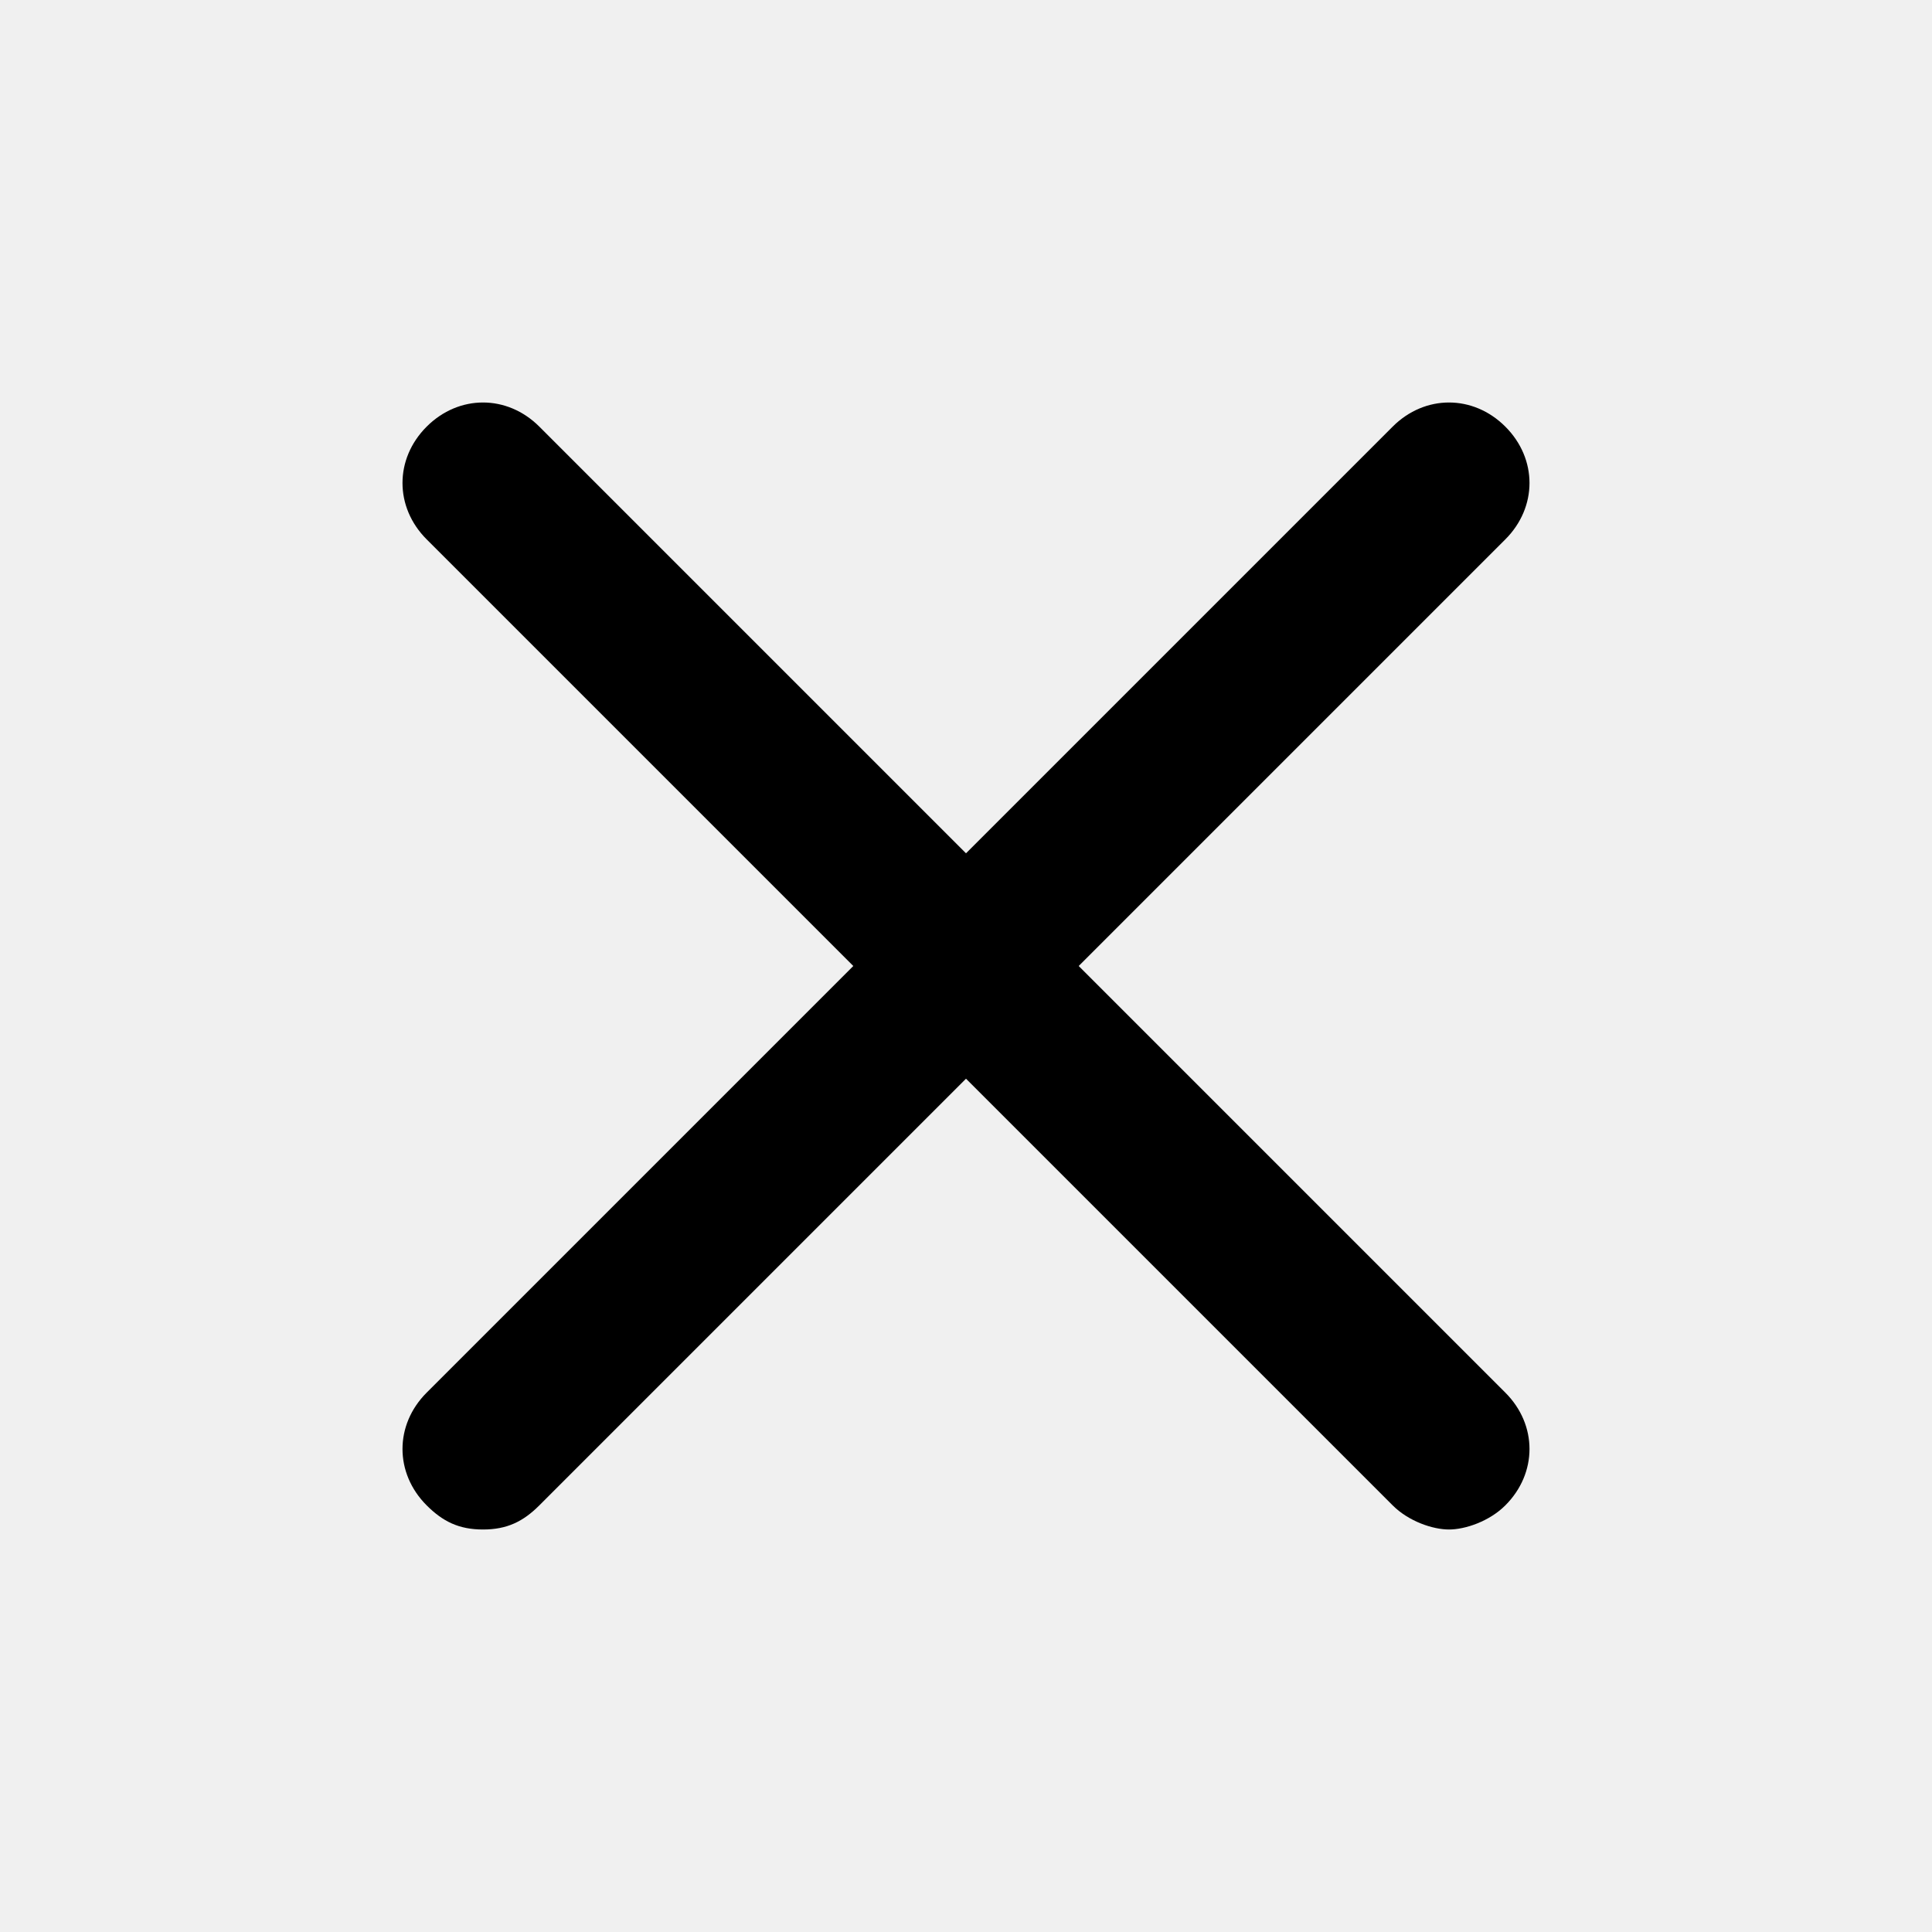
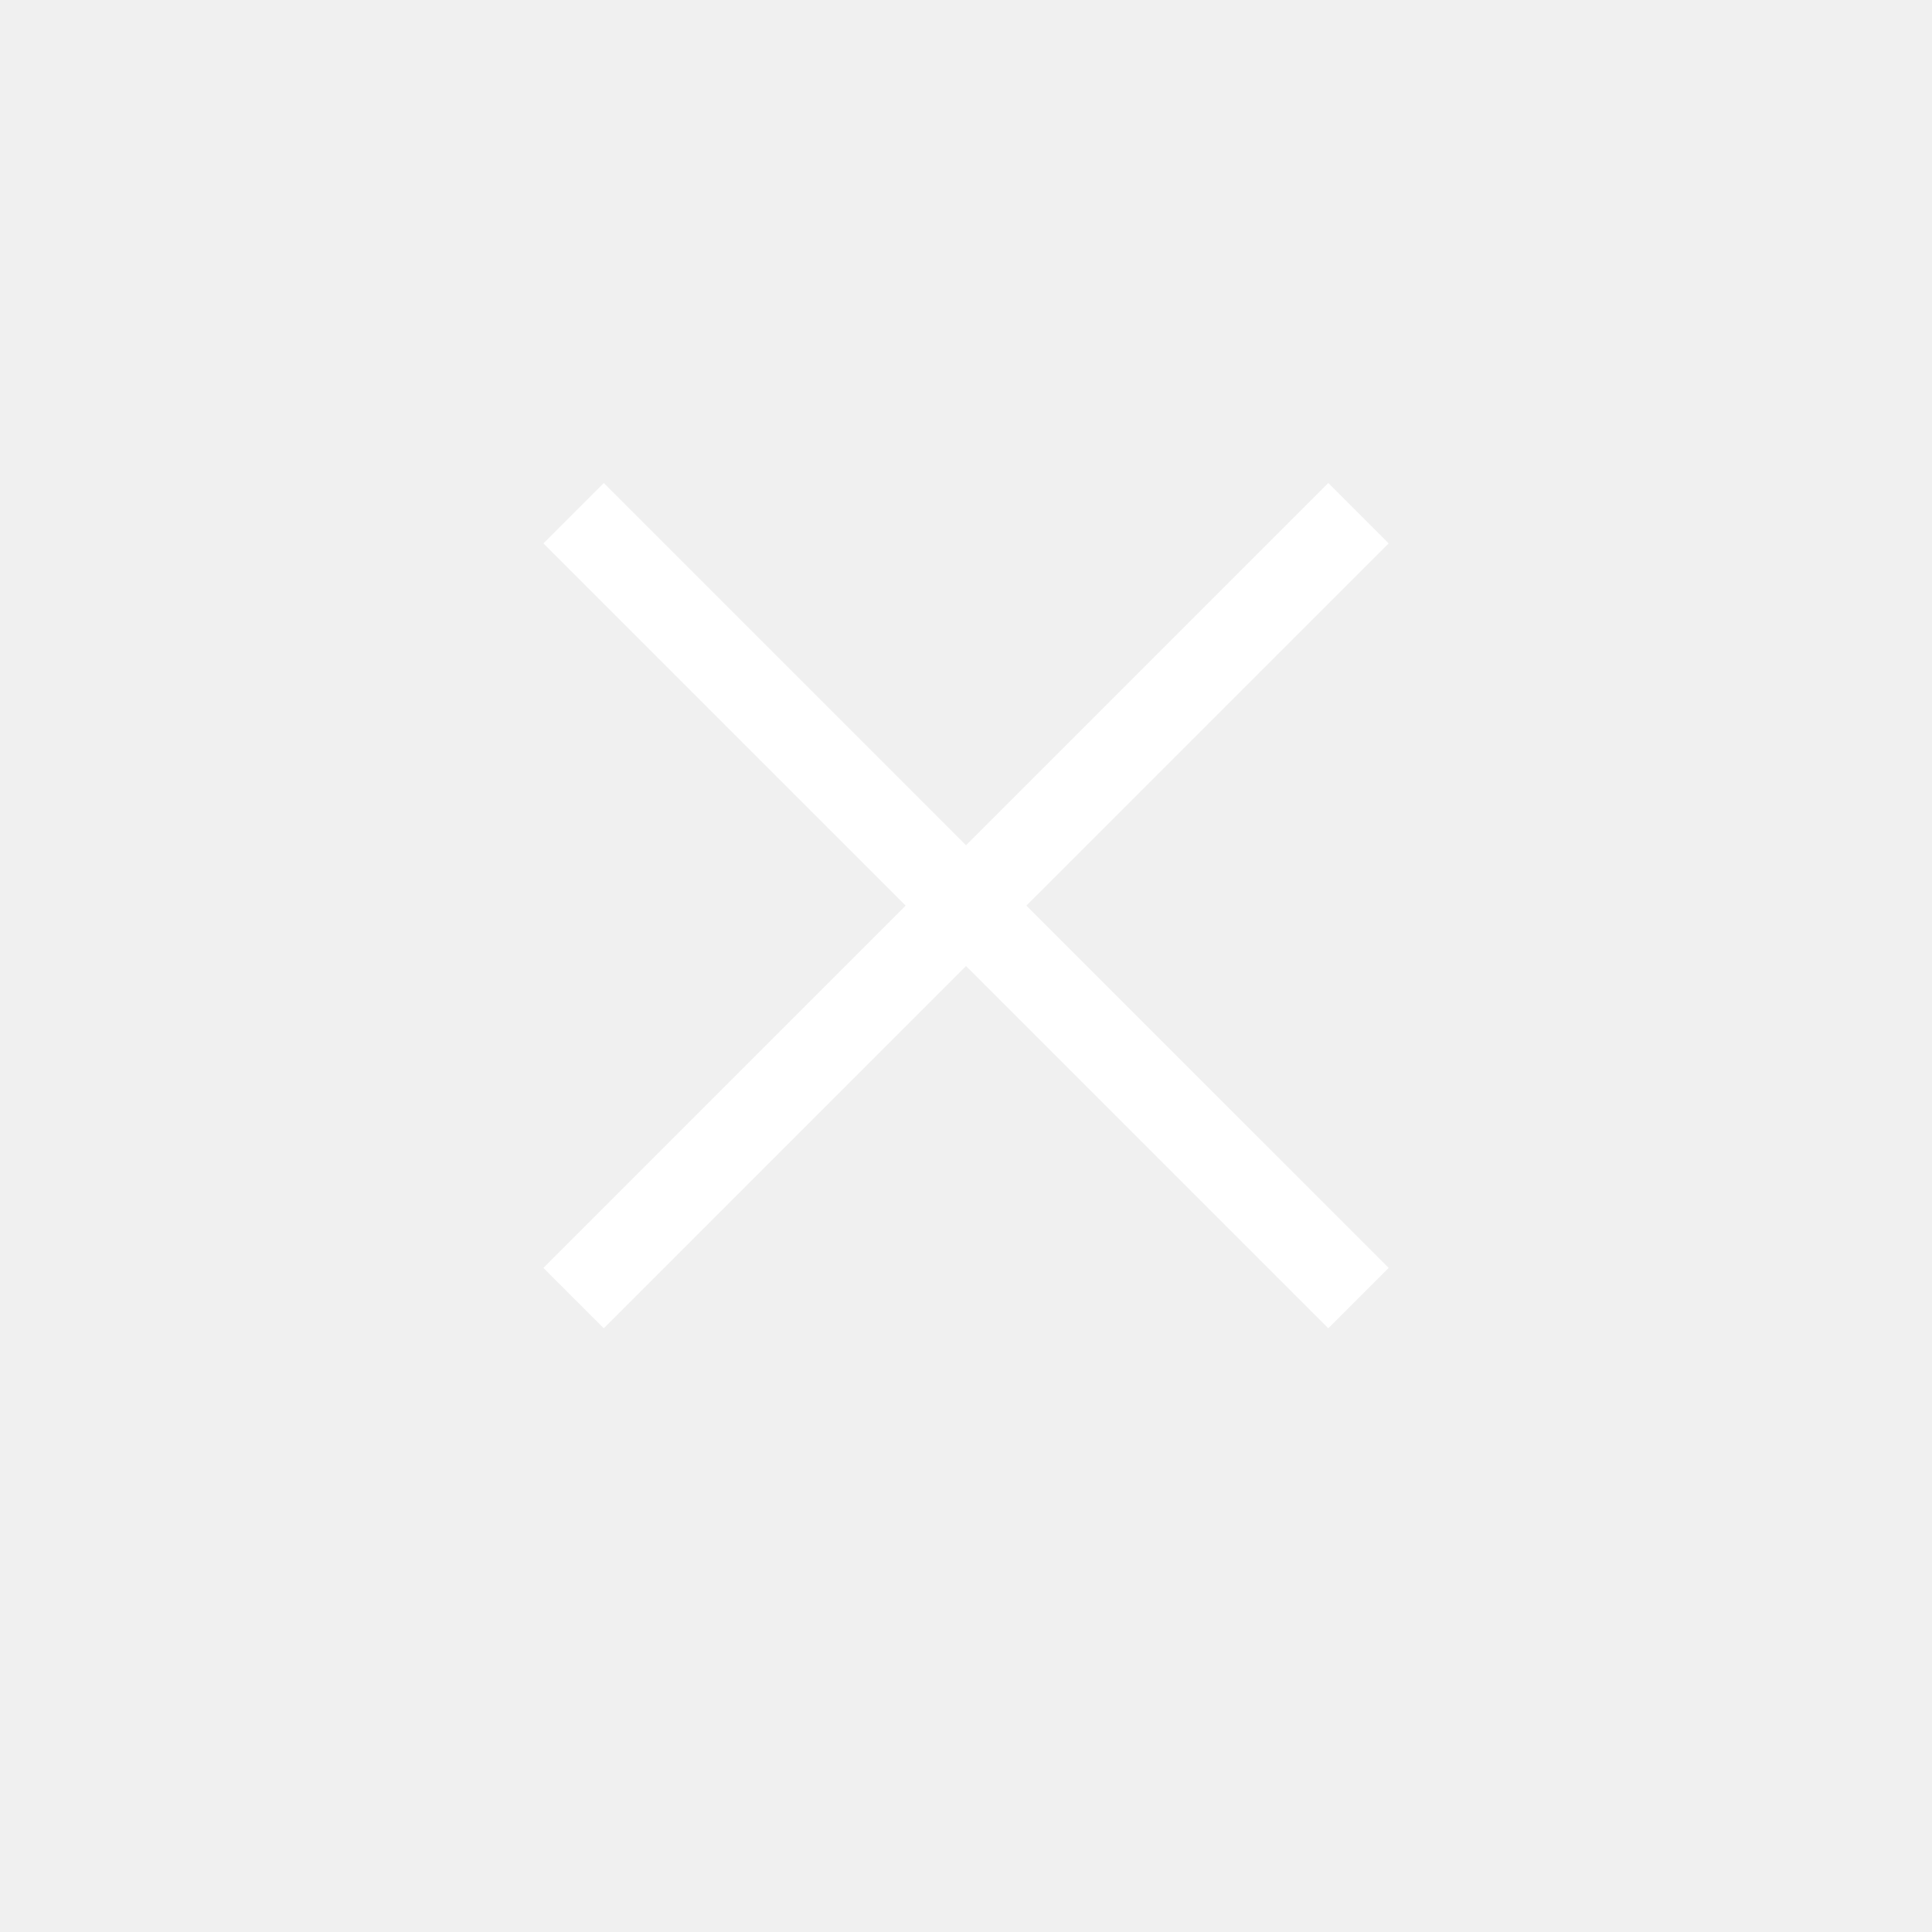
- <svg xmlns="http://www.w3.org/2000/svg" style="enable-background:new 0 0 24 24;" version="1.1" viewBox="0 0 24 24" xml:space="preserve">
-   <style type="text/css">
- 	.st0{opacity:0.2;fill:none;stroke:#000000;stroke-width:5.000000e-02;stroke-miterlimit:10;}
- </style>
-   <g id="grid_system" />
-   <g id="_icons">
-     <path d="M5.3,18.7C5.5,18.9,5.7,19,6,19s0.5-0.1,0.7-0.3l5.3-5.3l5.3,5.3c0.2,0.2,0.5,0.3,0.7,0.3s0.5-0.1,0.7-0.3   c0.4-0.4,0.4-1,0-1.4L13.4,12l5.3-5.3c0.4-0.4,0.4-1,0-1.4s-1-0.4-1.4,0L12,10.6L6.7,5.3c-0.4-0.4-1-0.4-1.4,0s-0.4,1,0,1.4   l5.3,5.3l-5.3,5.3C4.9,17.7,4.9,18.3,5.3,18.7z" />
+ <svg xmlns="http://www.w3.org/2000/svg" width="35.355" height="35.355" viewBox="0 0 35.355 35.355" fill="none">
+   <defs>
+     <clipPath id="clip34_1174">
+       <rect width="25" height="25" transform="translate(17.67767 0) rotate(45)" fill="white" fill-opacity="0" />
+     </clipPath>
+   </defs>
+   <g clip-path="url(#clip34_1174)">
+     <path d="M25.412 23.202L24.307 24.307L17.678 17.678L11.049 24.307L9.944 23.202L16.573 16.573L9.944 9.944L11.049 8.839L17.678 15.468L24.307 8.839L25.412 9.944L18.782 16.573L25.412 23.202Z" fill="#FFFFFF" fill-opacity="1" fill-rule="evenodd" />
  </g>
</svg>
